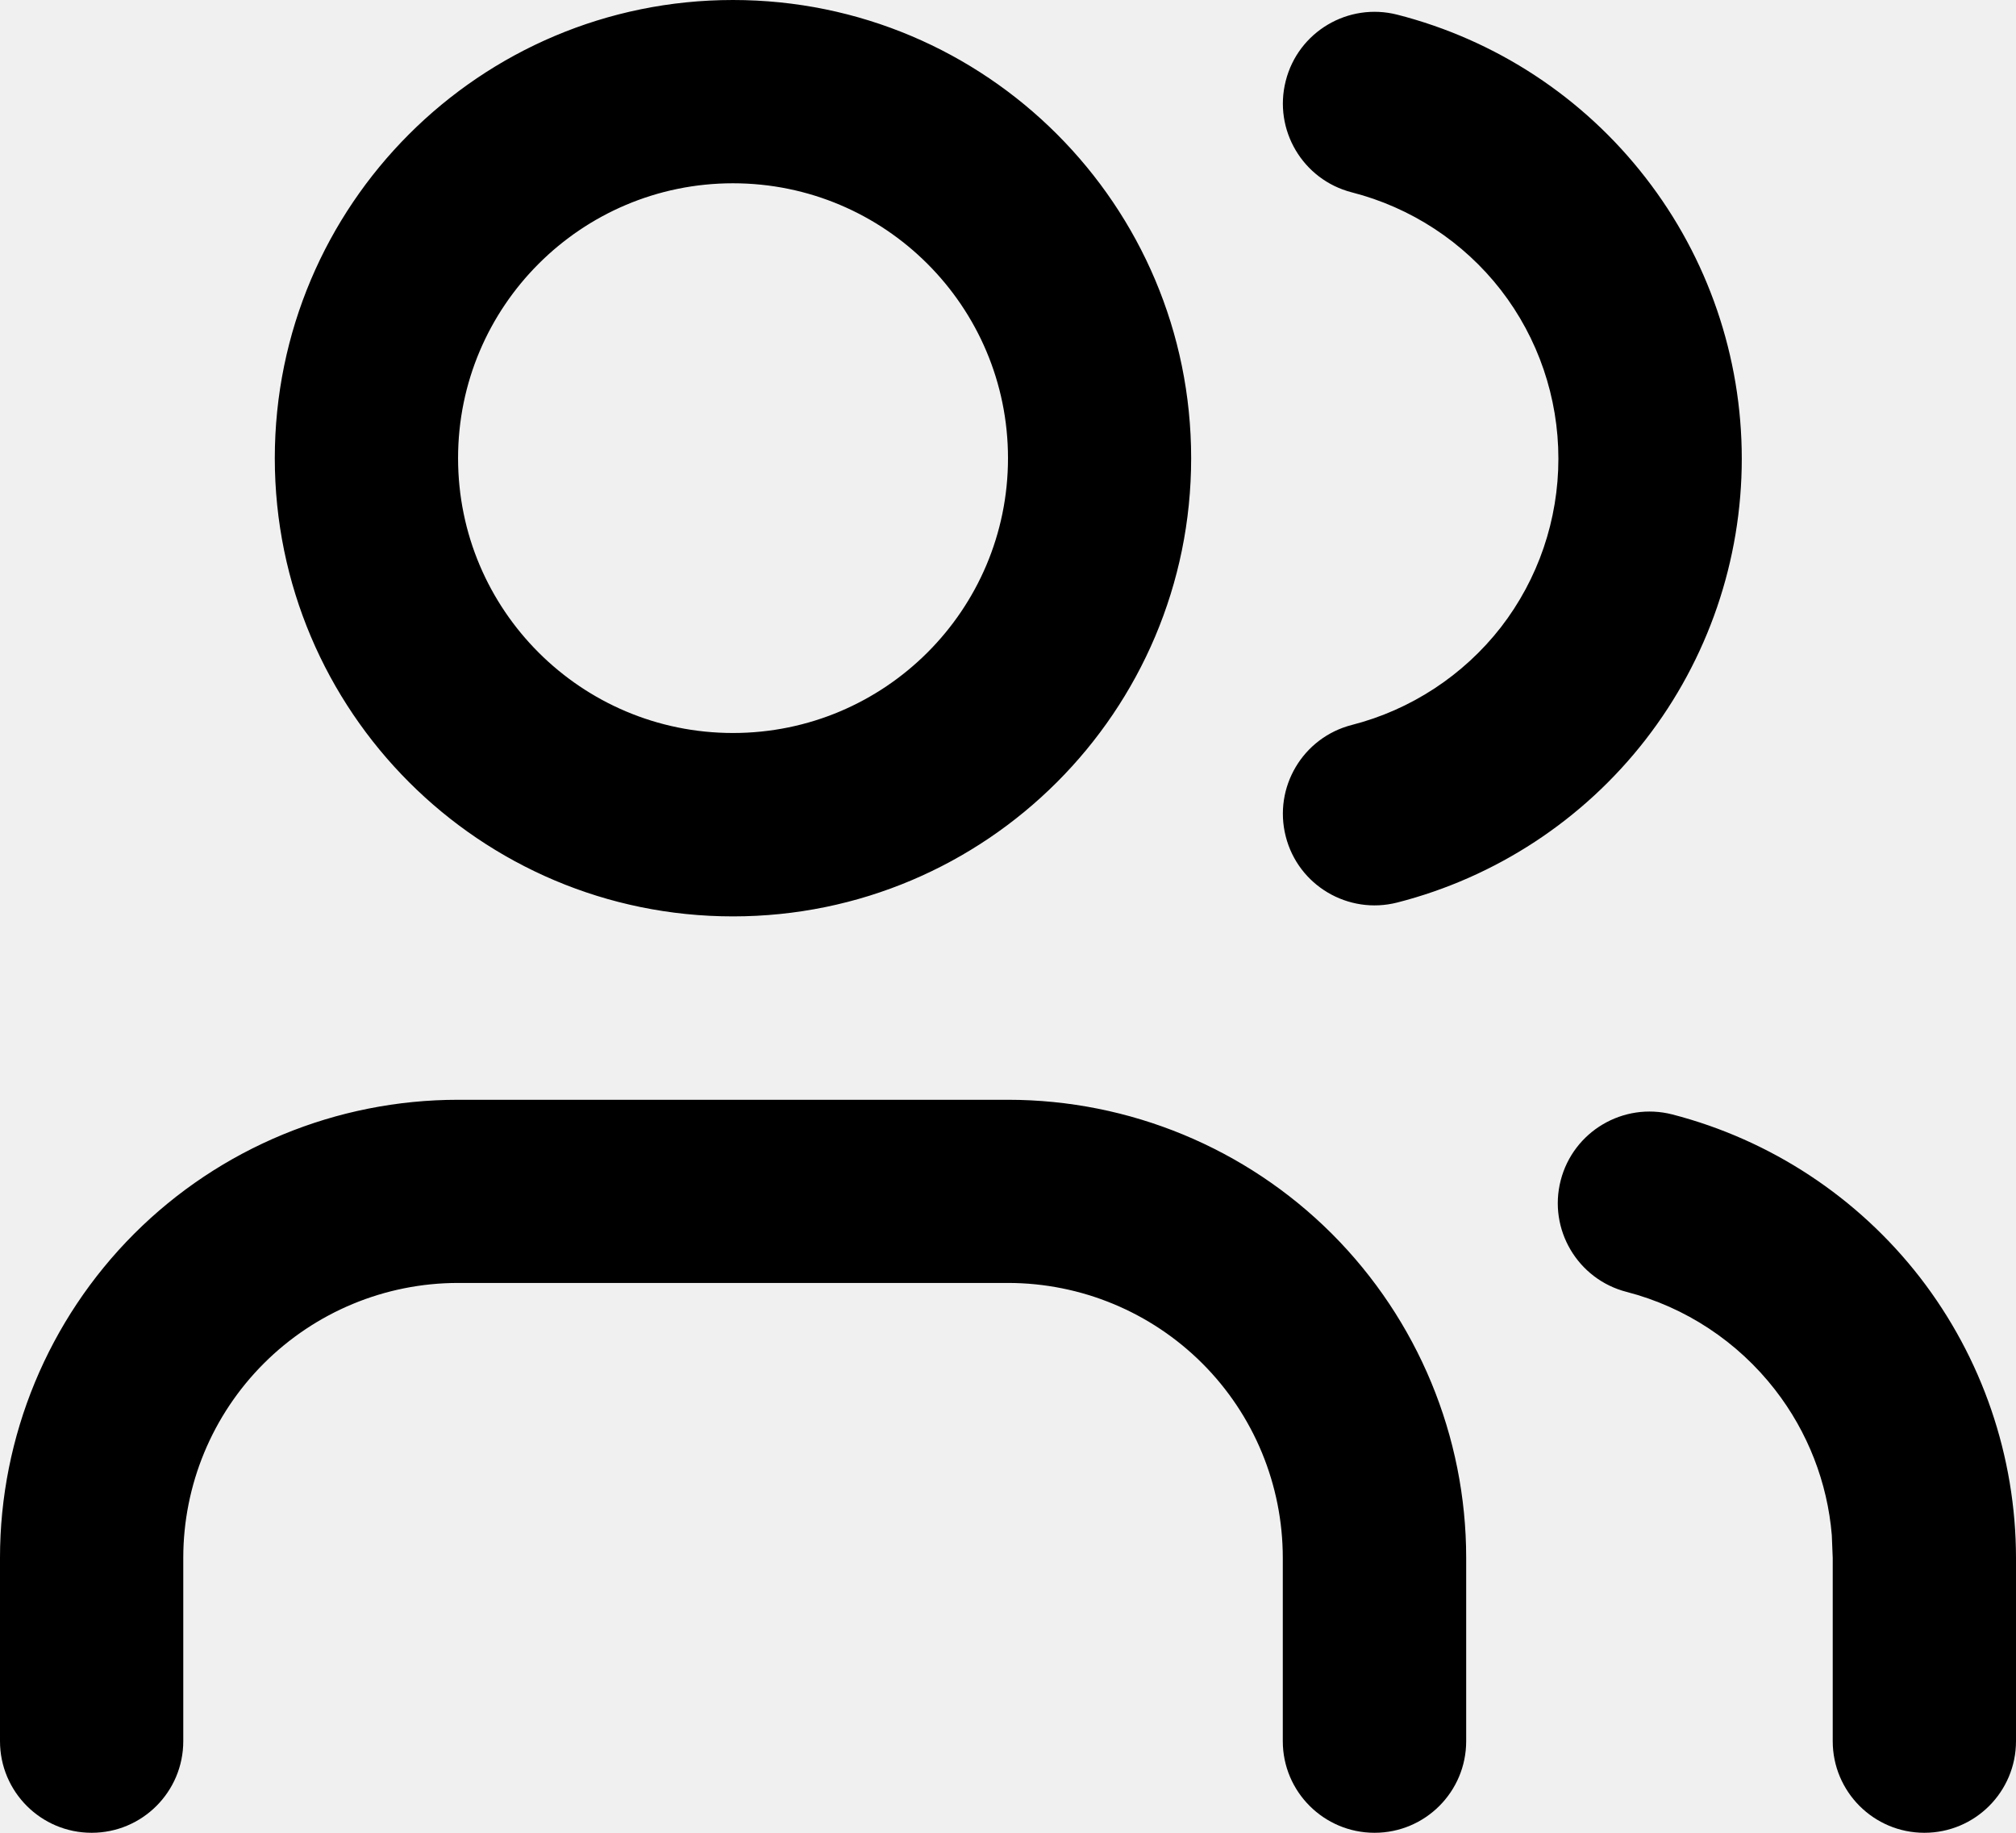
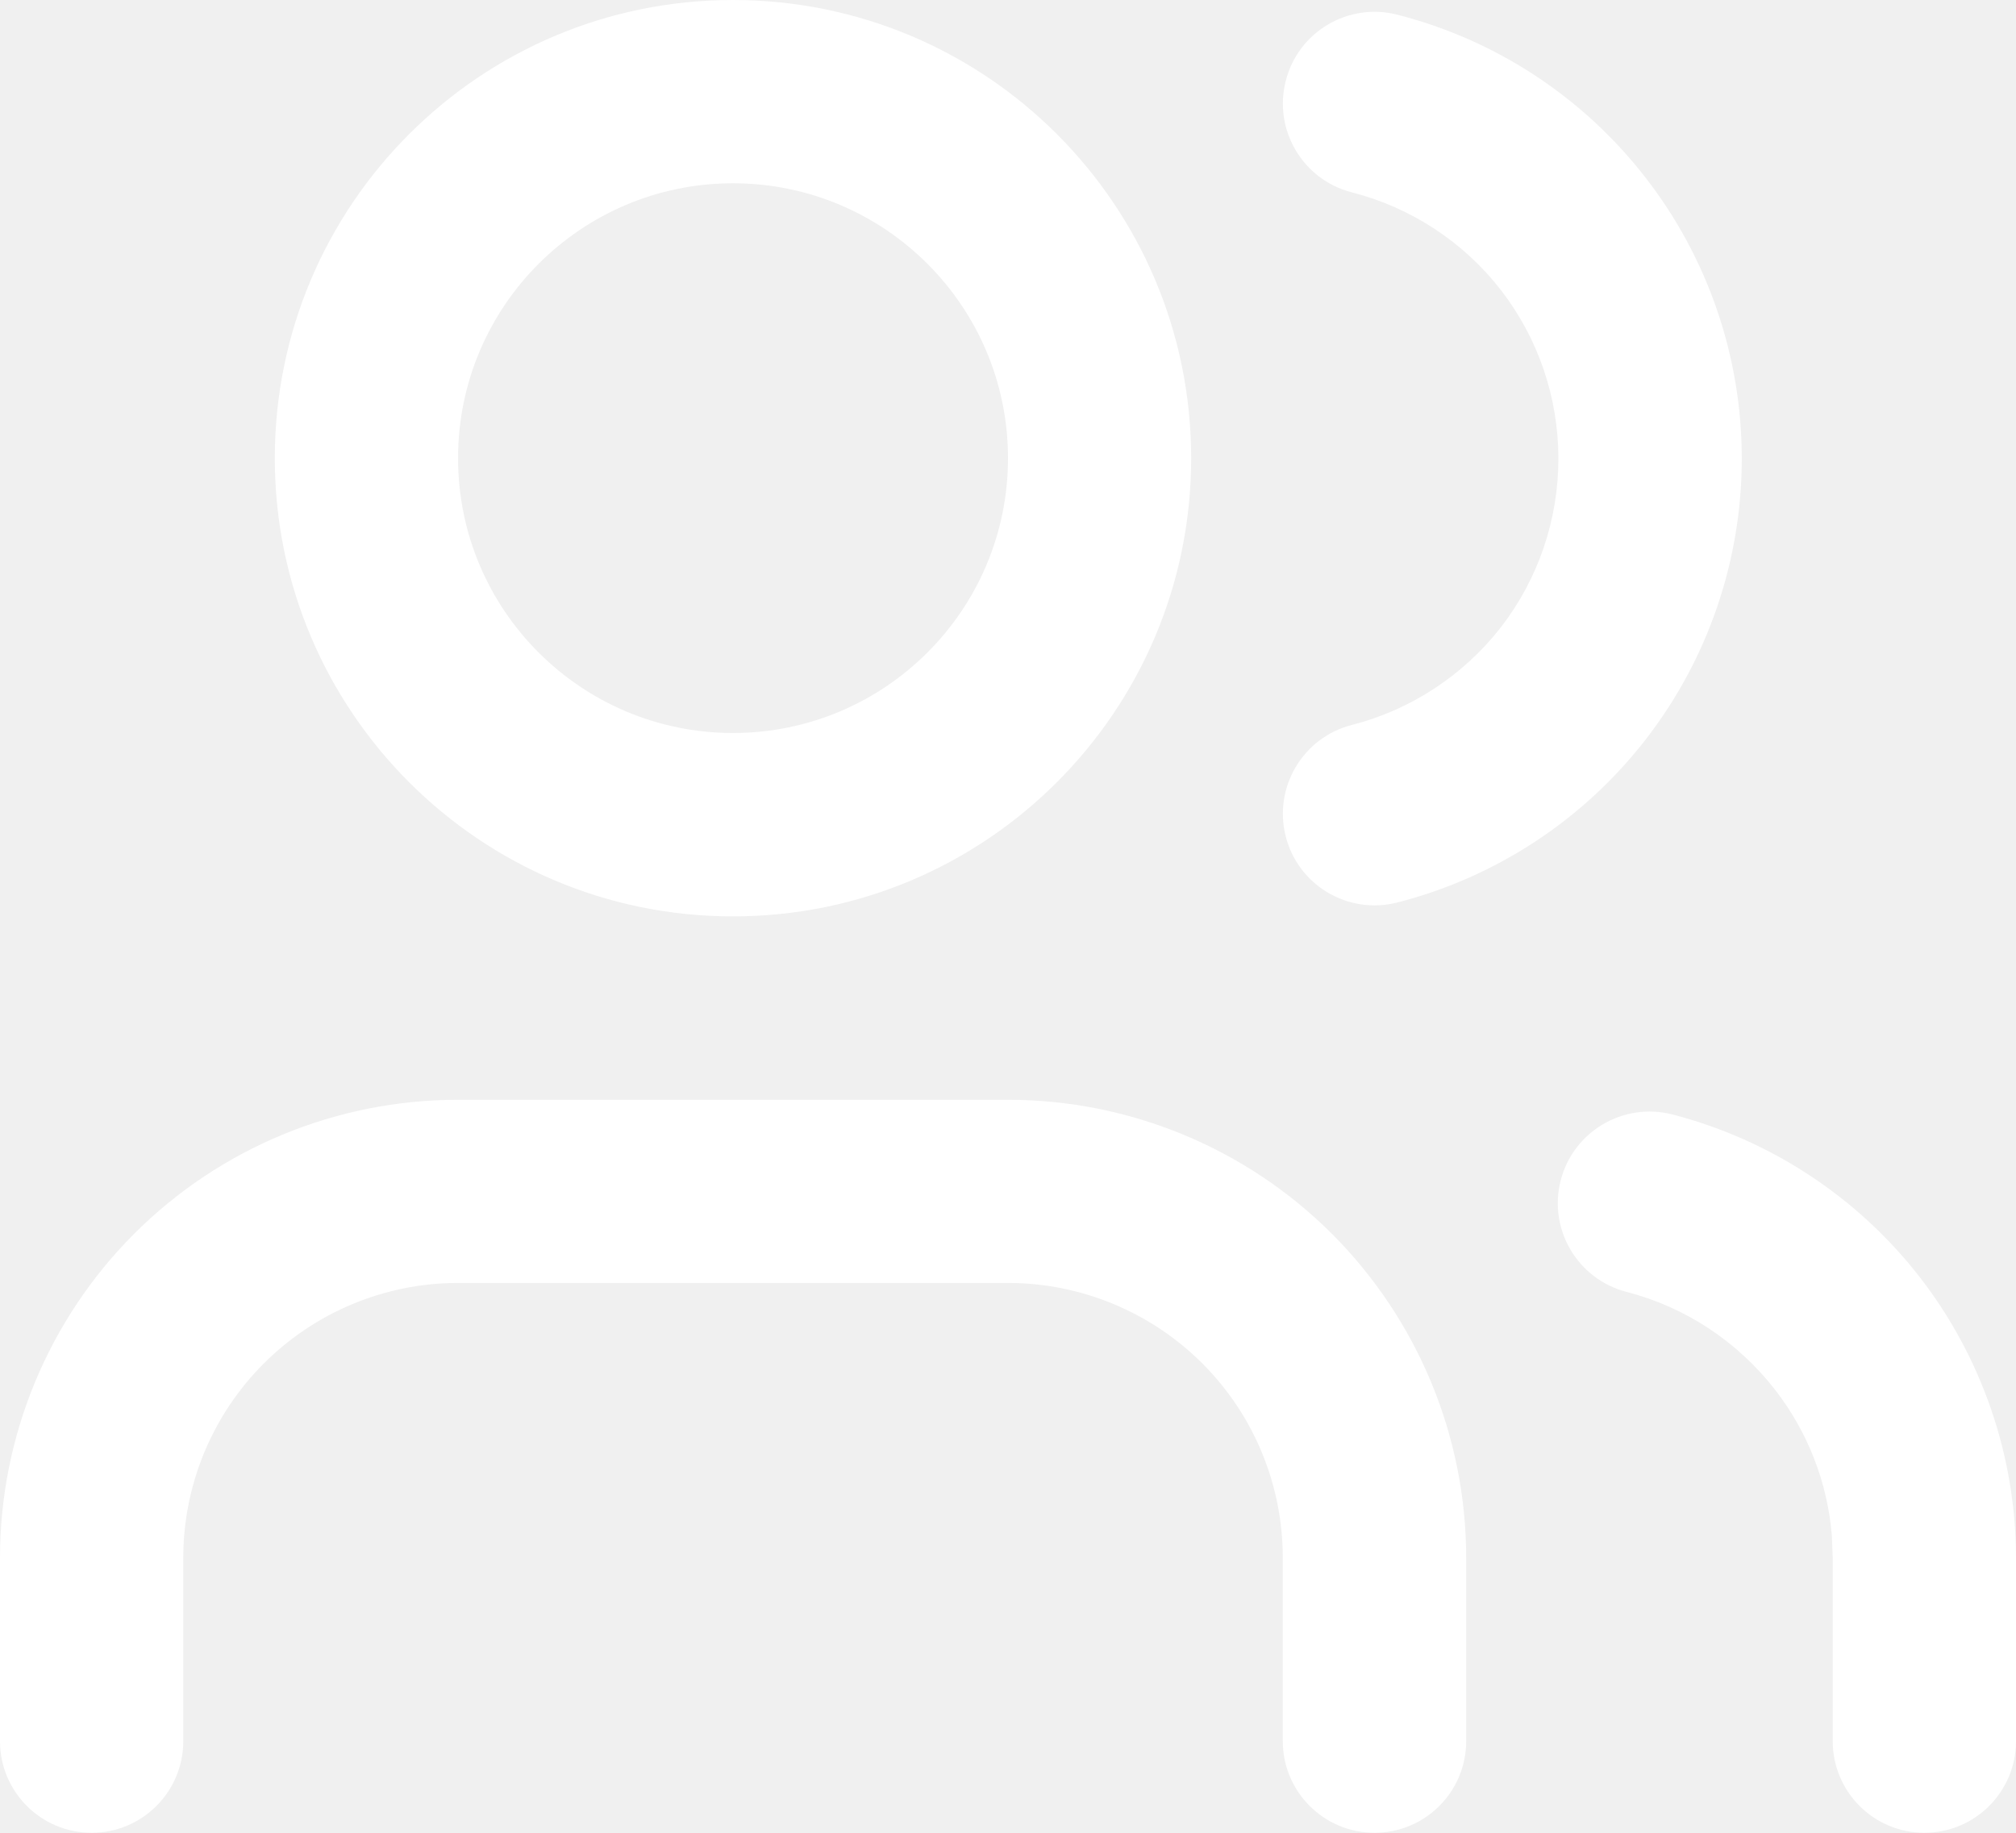
<svg xmlns="http://www.w3.org/2000/svg" width="17.600" height="16" viewBox="0 0 17.600 16" fill="none">
-   <path d="M 8.8 9.601 C 9.86 9.601 10.878 10.022 11.628 10.771 C 12.378 11.522 12.8 12.539 12.8 13.6 L 12.8 15.2 C 12.8 15.642 12.442 16 12 16 C 11.558 16 11.199 15.642 11.199 15.2 L 11.199 13.6 C 11.199 12.963 10.947 12.353 10.497 11.903 C 10.047 11.453 9.436 11.2 8.8 11.2 L 3.999 11.2 C 3.363 11.2 2.753 11.453 2.303 11.903 C 1.853 12.353 1.6 12.963 1.6 13.6 L 1.6 15.2 C 1.6 15.642 1.242 16 0.8 16 C 0.358 16 0 15.642 0 15.2 L 0 13.6 C 0 12.539 0.421 11.522 1.171 10.771 C 1.921 10.021 2.938 9.601 3.999 9.601 L 8.8 9.601 Z M 13.625 10.305 C 13.735 9.877 14.172 9.619 14.6 9.729 C 15.458 9.951 16.219 10.452 16.762 11.152 C 17.304 11.853 17.599 12.714 17.6 13.6 L 17.6 15.2 C 17.6 15.642 17.242 16 16.8 16 C 16.358 16 16 15.642 16 15.2 L 16 13.601 L 15.992 13.402 C 15.954 12.942 15.782 12.5 15.497 12.133 C 15.171 11.713 14.715 11.411 14.2 11.278 C 13.773 11.168 13.515 10.732 13.625 10.305 Z M 6.399 0 C 8.609 0 10.399 1.791 10.399 4 C 10.399 6.209 8.608 8 6.399 8 C 4.19 8 2.4 6.209 2.399 4 C 2.4 1.791 4.19 0 6.399 0 Z M 11.225 0.705 C 11.334 0.277 11.77 0.019 12.198 0.128 C 13.059 0.348 13.822 0.849 14.366 1.551 C 14.911 2.252 15.206 3.116 15.206 4.004 C 15.206 4.892 14.911 5.755 14.366 6.457 C 13.822 7.158 13.058 7.659 12.198 7.879 C 11.77 7.988 11.334 7.73 11.225 7.303 C 11.115 6.875 11.373 6.439 11.801 6.329 C 12.317 6.197 12.776 5.896 13.103 5.476 C 13.429 5.055 13.605 4.537 13.605 4.004 C 13.605 3.471 13.429 2.953 13.103 2.532 C 12.776 2.111 12.317 1.811 11.801 1.679 C 11.373 1.569 11.115 1.133 11.225 0.705 Z M 6.399 1.6 C 5.074 1.6 3.999 2.675 3.999 4 C 3.999 5.325 5.074 6.399 6.399 6.399 C 7.725 6.399 8.8 5.325 8.8 4 C 8.8 2.675 7.725 1.6 6.399 1.6 Z" fill="currentColor" fill-rule="nonzero" />
+   <path d="M 8.8 9.601 C 9.86 9.601 10.878 10.022 11.628 10.771 C 12.378 11.522 12.8 12.539 12.8 13.6 L 12.8 15.2 C 12.8 15.642 12.442 16 12 16 C 11.558 16 11.199 15.642 11.199 15.2 L 11.199 13.6 C 11.199 12.963 10.947 12.353 10.497 11.903 C 10.047 11.453 9.436 11.2 8.8 11.2 L 3.999 11.2 C 3.363 11.2 2.753 11.453 2.303 11.903 C 1.853 12.353 1.6 12.963 1.6 13.6 L 1.6 15.2 C 1.6 15.642 1.242 16 0.8 16 C 0.358 16 0 15.642 0 15.2 L 0 13.6 C 0 12.539 0.421 11.522 1.171 10.771 C 1.921 10.021 2.938 9.601 3.999 9.601 L 8.8 9.601 Z M 13.625 10.305 C 13.735 9.877 14.172 9.619 14.6 9.729 C 15.458 9.951 16.219 10.452 16.762 11.152 C 17.304 11.853 17.599 12.714 17.6 13.6 L 17.6 15.2 C 17.6 15.642 17.242 16 16.8 16 C 16.358 16 16 15.642 16 15.2 L 16 13.601 L 15.992 13.402 C 15.954 12.942 15.782 12.5 15.497 12.133 C 15.171 11.713 14.715 11.411 14.2 11.278 C 13.773 11.168 13.515 10.732 13.625 10.305 Z M 6.399 0 C 8.609 0 10.399 1.791 10.399 4 C 10.399 6.209 8.608 8 6.399 8 C 4.19 8 2.4 6.209 2.399 4 C 2.4 1.791 4.19 0 6.399 0 Z M 11.225 0.705 C 11.334 0.277 11.77 0.019 12.198 0.128 C 13.059 0.348 13.822 0.849 14.366 1.551 C 14.911 2.252 15.206 3.116 15.206 4.004 C 15.206 4.892 14.911 5.755 14.366 6.457 C 13.822 7.158 13.058 7.659 12.198 7.879 C 11.77 7.988 11.334 7.73 11.225 7.303 C 11.115 6.875 11.373 6.439 11.801 6.329 C 12.317 6.197 12.776 5.896 13.103 5.476 C 13.429 5.055 13.605 4.537 13.605 4.004 C 13.605 3.471 13.429 2.953 13.103 2.532 C 12.776 2.111 12.317 1.811 11.801 1.679 C 11.373 1.569 11.115 1.133 11.225 0.705 Z M 6.399 1.6 C 5.074 1.6 3.999 2.675 3.999 4 C 3.999 5.325 5.074 6.399 6.399 6.399 C 7.725 6.399 8.8 5.325 8.8 4 C 8.8 2.675 7.725 1.6 6.399 1.6 Z" fill="#FFFFFF" fill-rule="nonzero" />
</svg>
